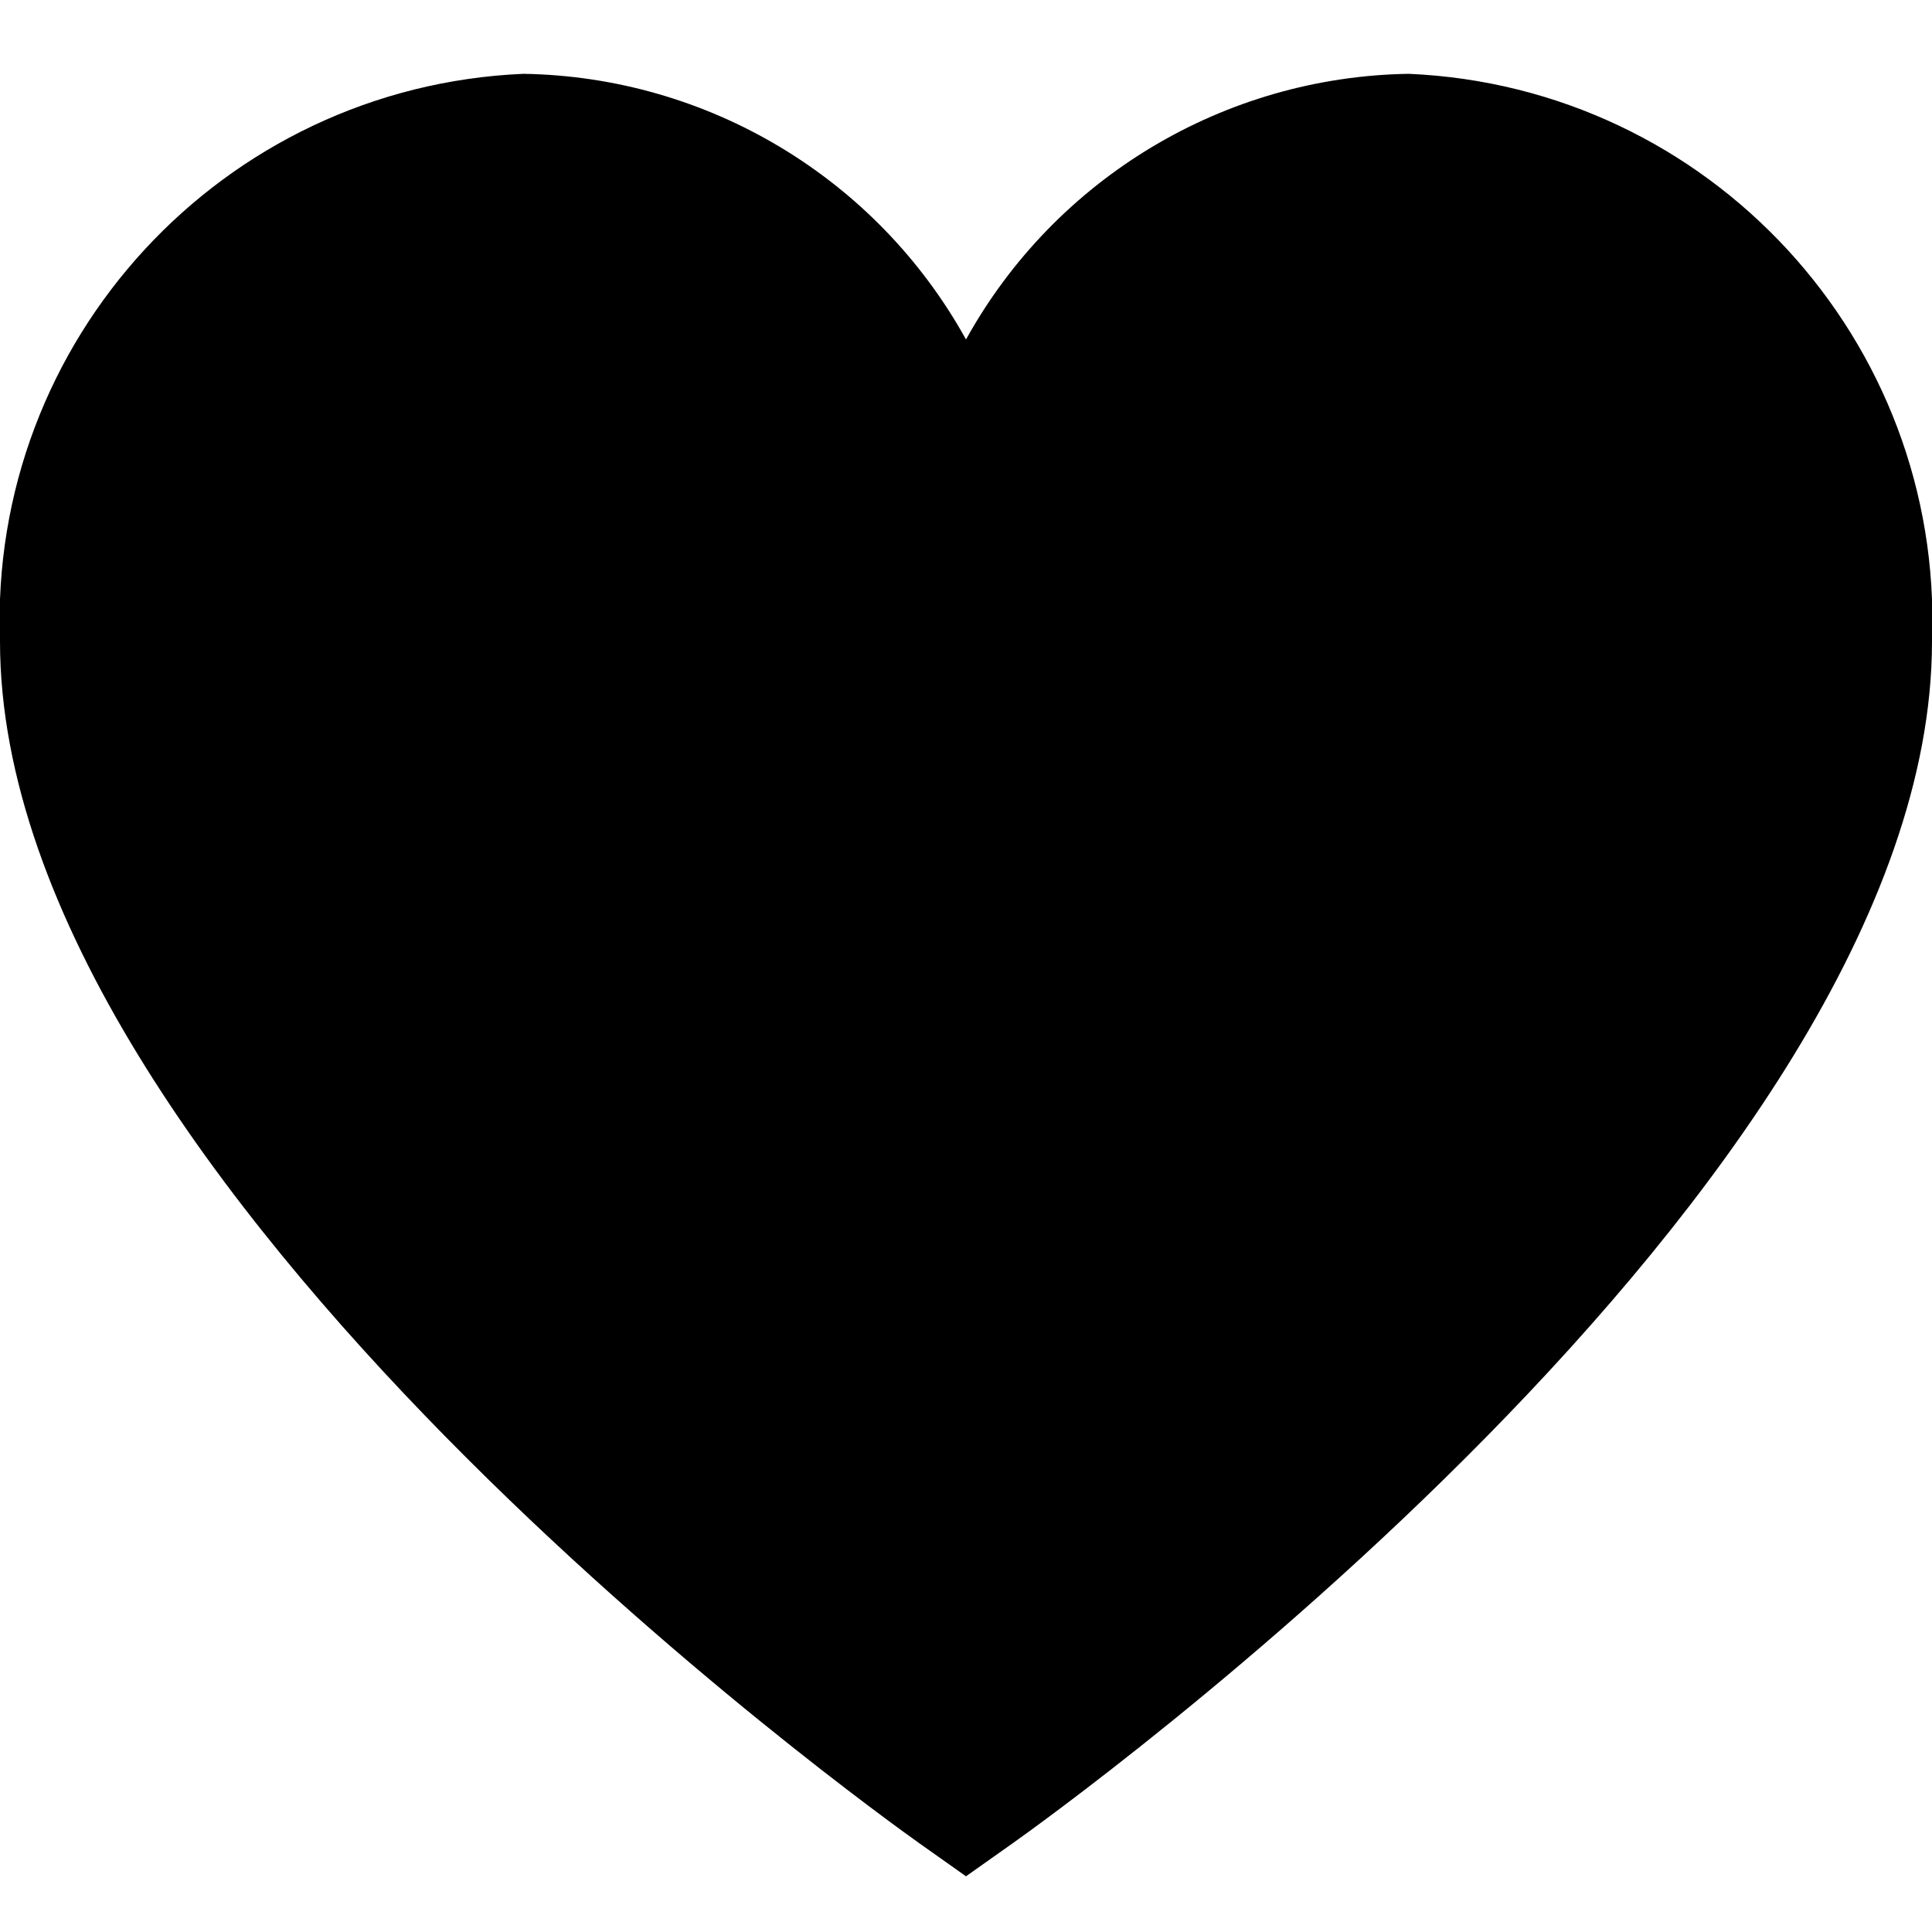
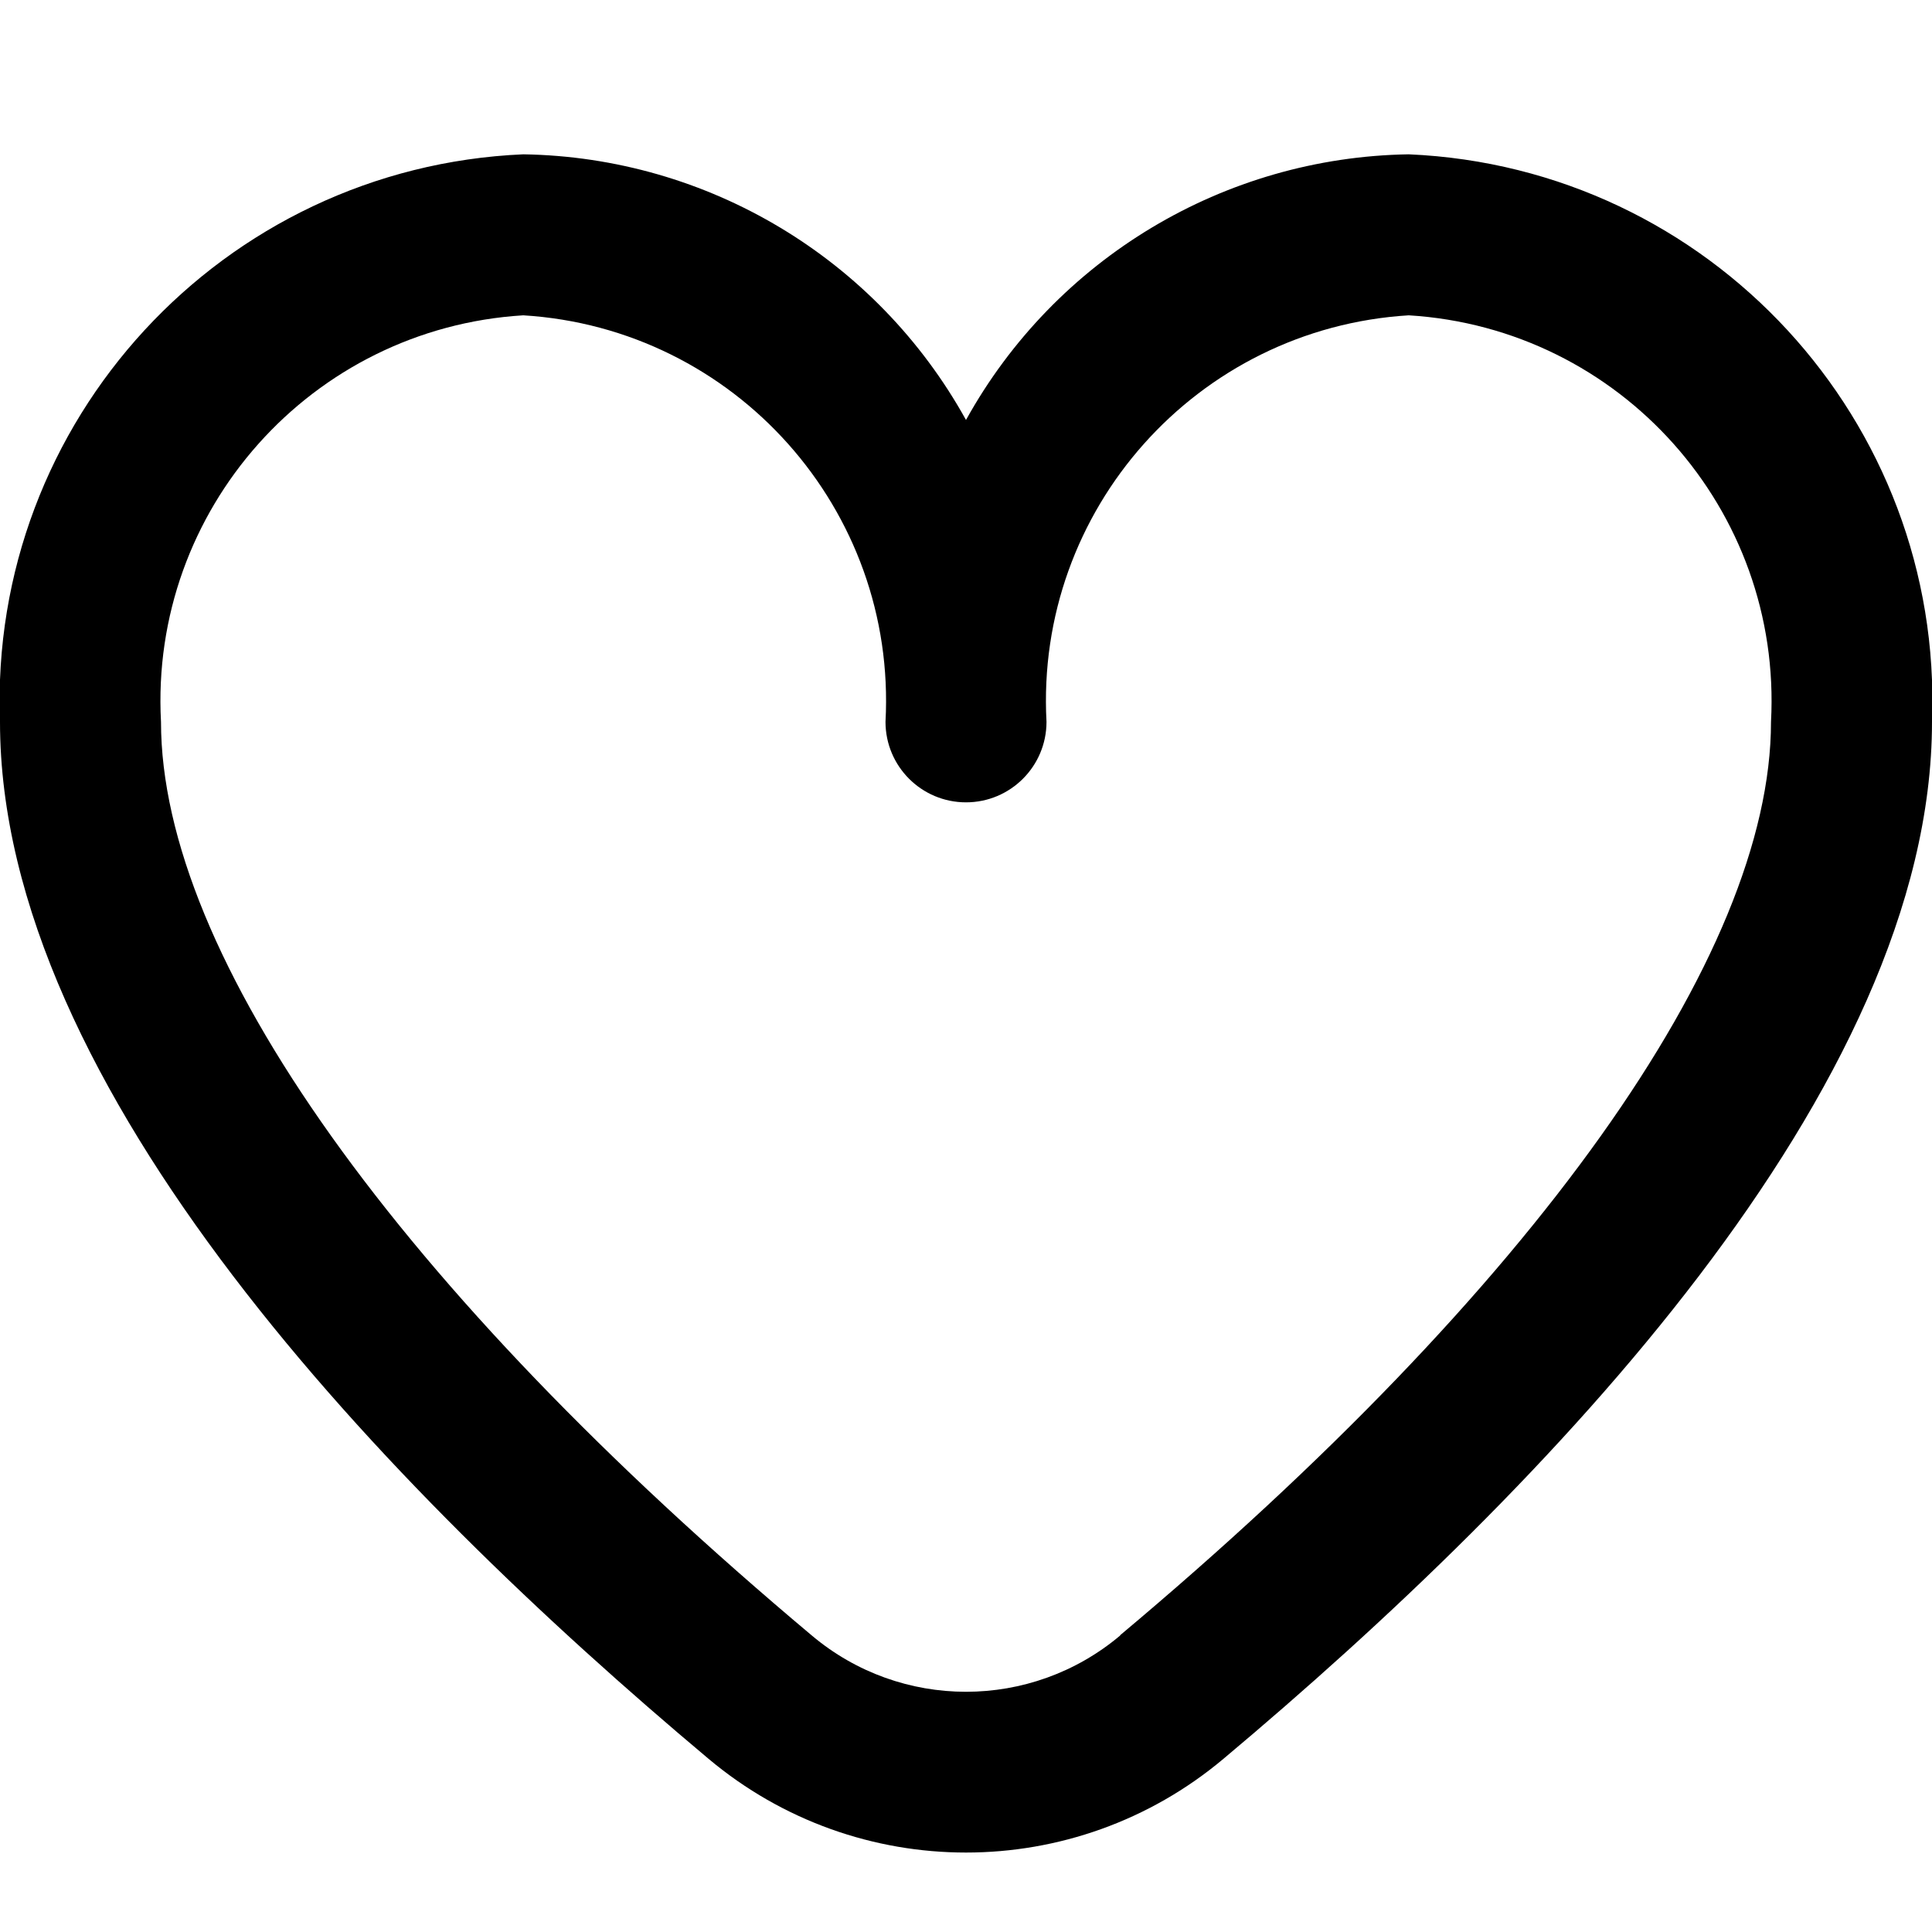
- <svg xmlns="http://www.w3.org/2000/svg" id="Layer_1" data-name="Layer 1" viewBox="0 0 24 24" width="512" height="512">
-   <path d="M17.5.917a6.4,6.4,0,0,0-5.5,3.3A6.4,6.4,0,0,0,6.5.917,6.8,6.8,0,0,0,0,7.967c0,6.775,10.956,14.6,11.422,14.932l.578.409.578-.409C13.044,22.569,24,14.742,24,7.967A6.8,6.8,0,0,0,17.5.917Z" />
+ <svg xmlns="http://www.w3.org/2000/svg" id="Outline" viewBox="0 0 24 24" width="512" height="512">
+   <path d="M17.5,1.917a6.4,6.4,0,0,0-5.5,3.3,6.4,6.4,0,0,0-5.5-3.3A6.8,6.8,0,0,0,0,8.967c0,4.547,4.786,9.513,8.8,12.88a4.974,4.974,0,0,0,6.4,0C19.214,18.48,24,13.514,24,8.967A6.8,6.8,0,0,0,17.5,1.917Zm-3.585,18.4a2.973,2.973,0,0,1-3.83,0C4.947,16.006,2,11.87,2,8.967a4.8,4.8,0,0,1,4.5-5.05A4.8,4.8,0,0,1,11,8.967a1,1,0,0,0,2,0,4.8,4.8,0,0,1,4.5-5.05A4.8,4.8,0,0,1,22,8.967C22,11.87,19.053,16.006,13.915,20.313Z" />
</svg>
